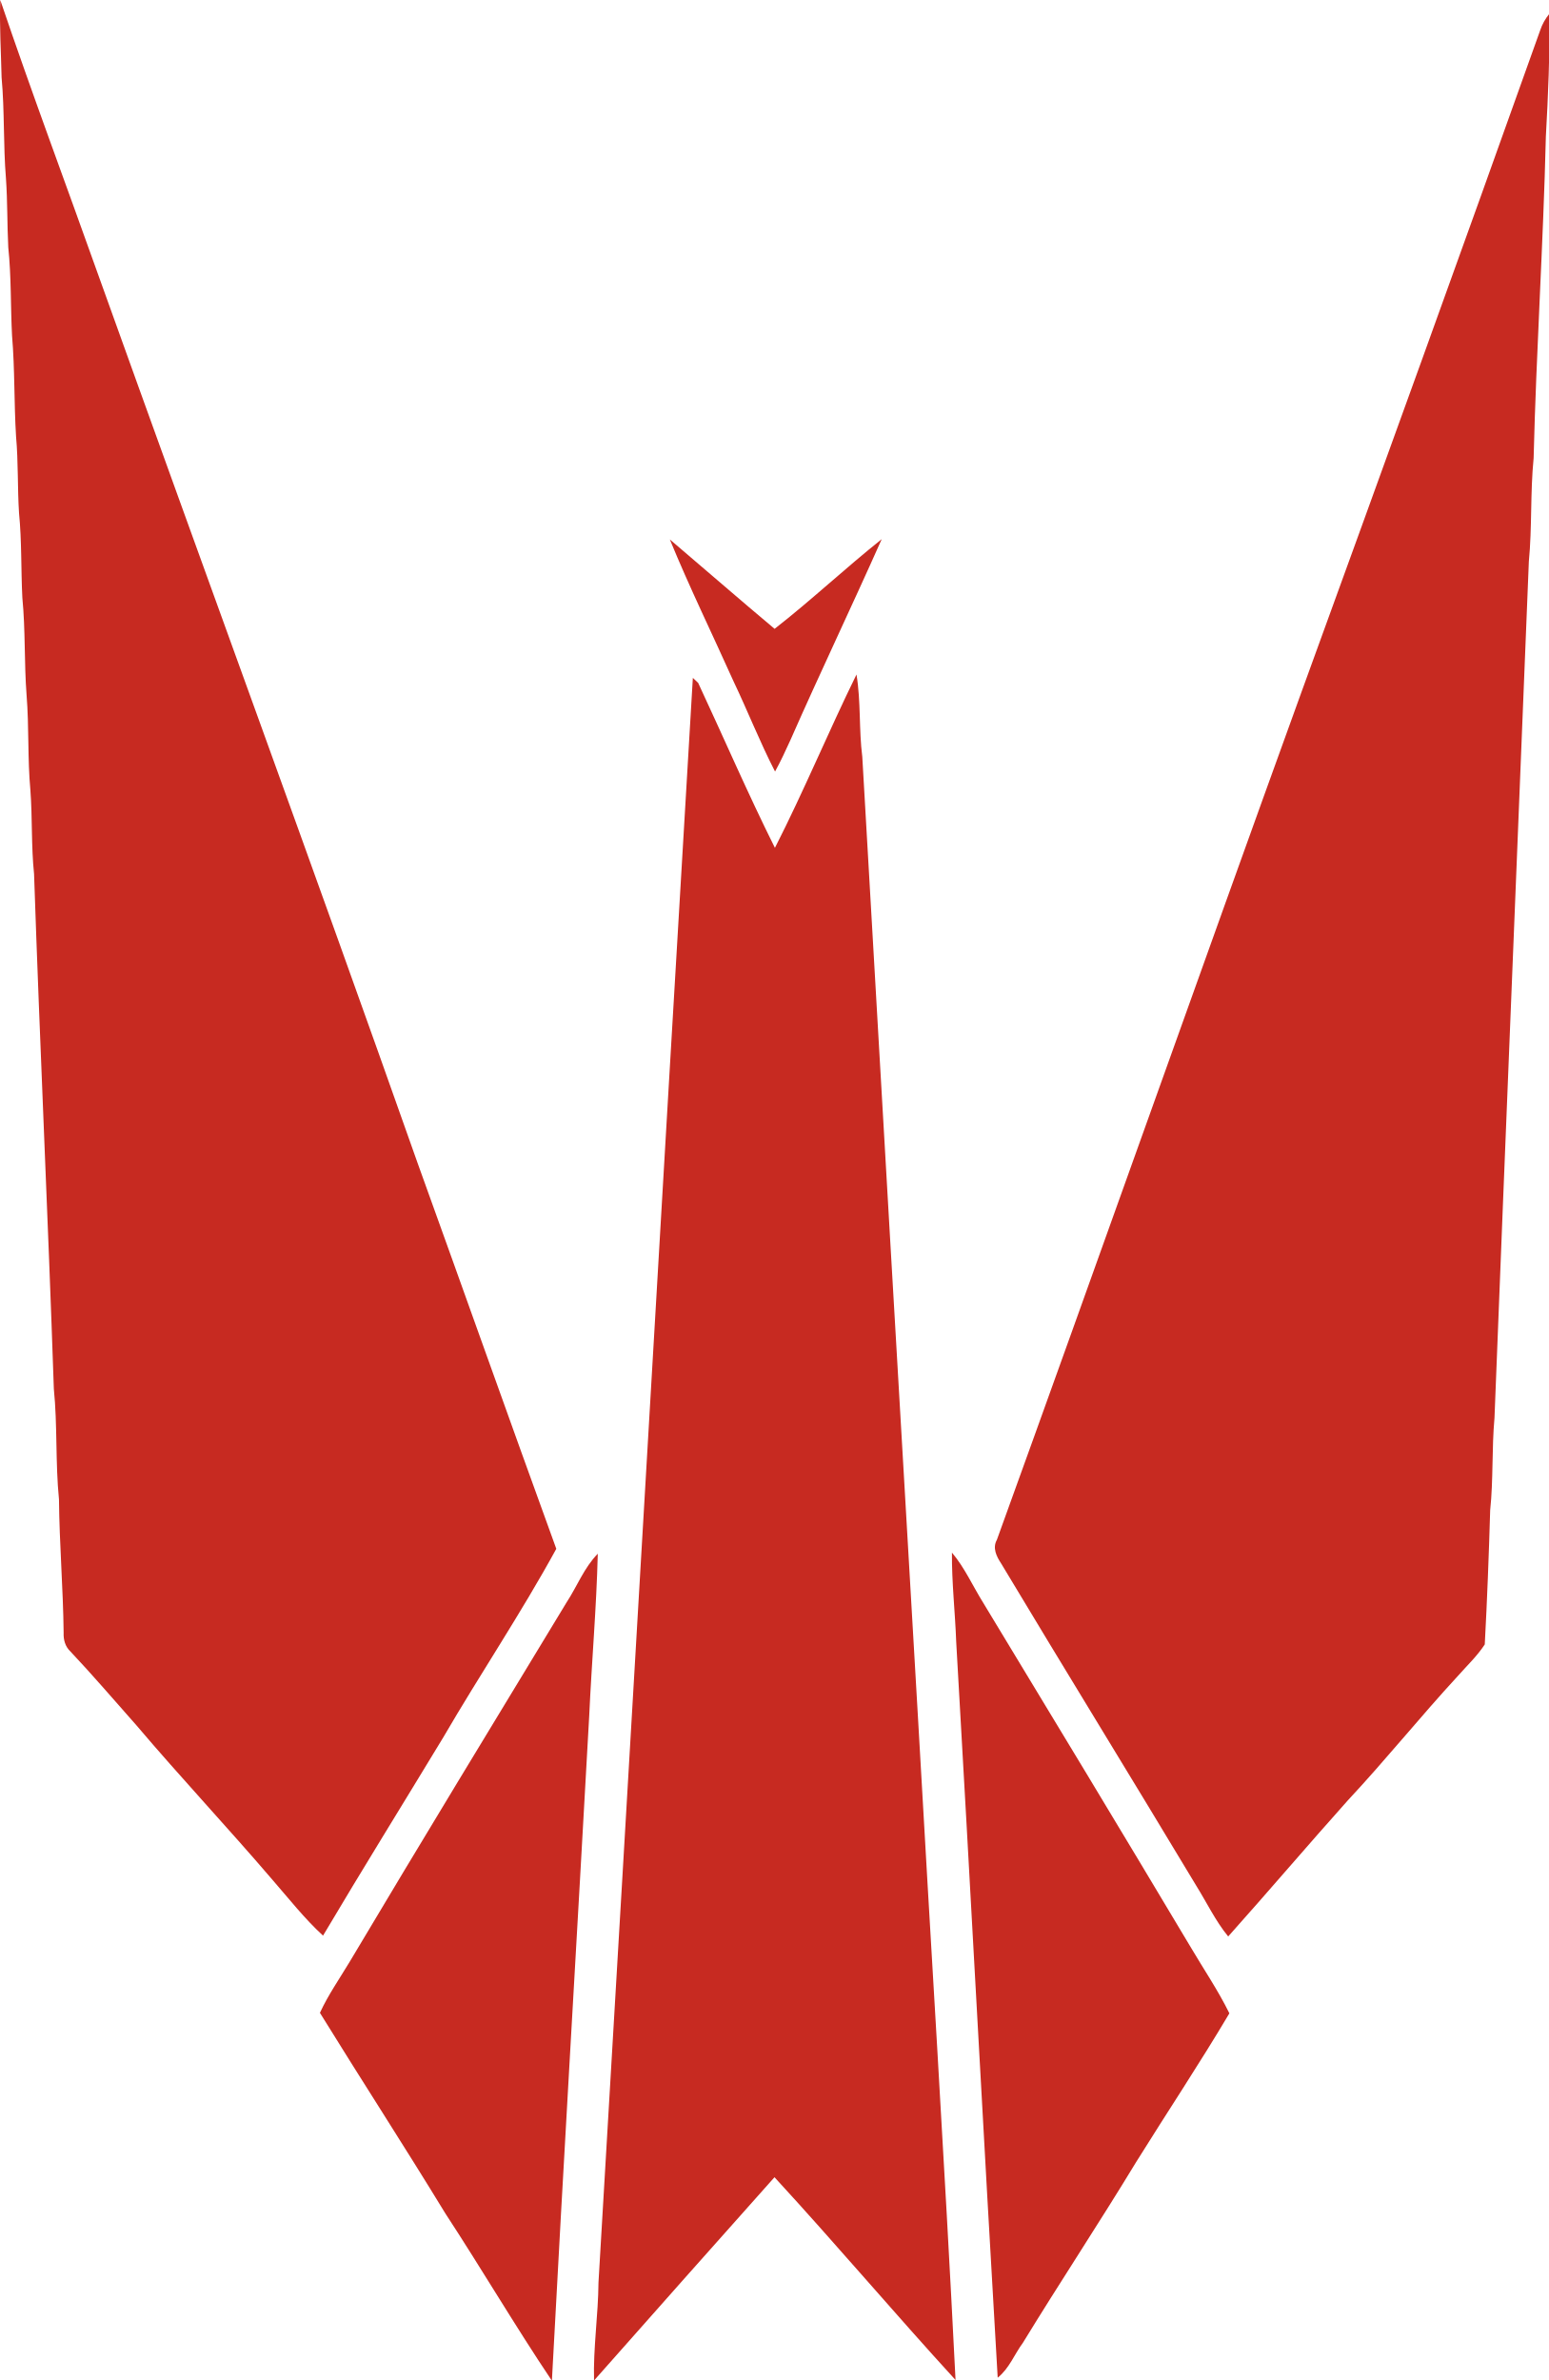
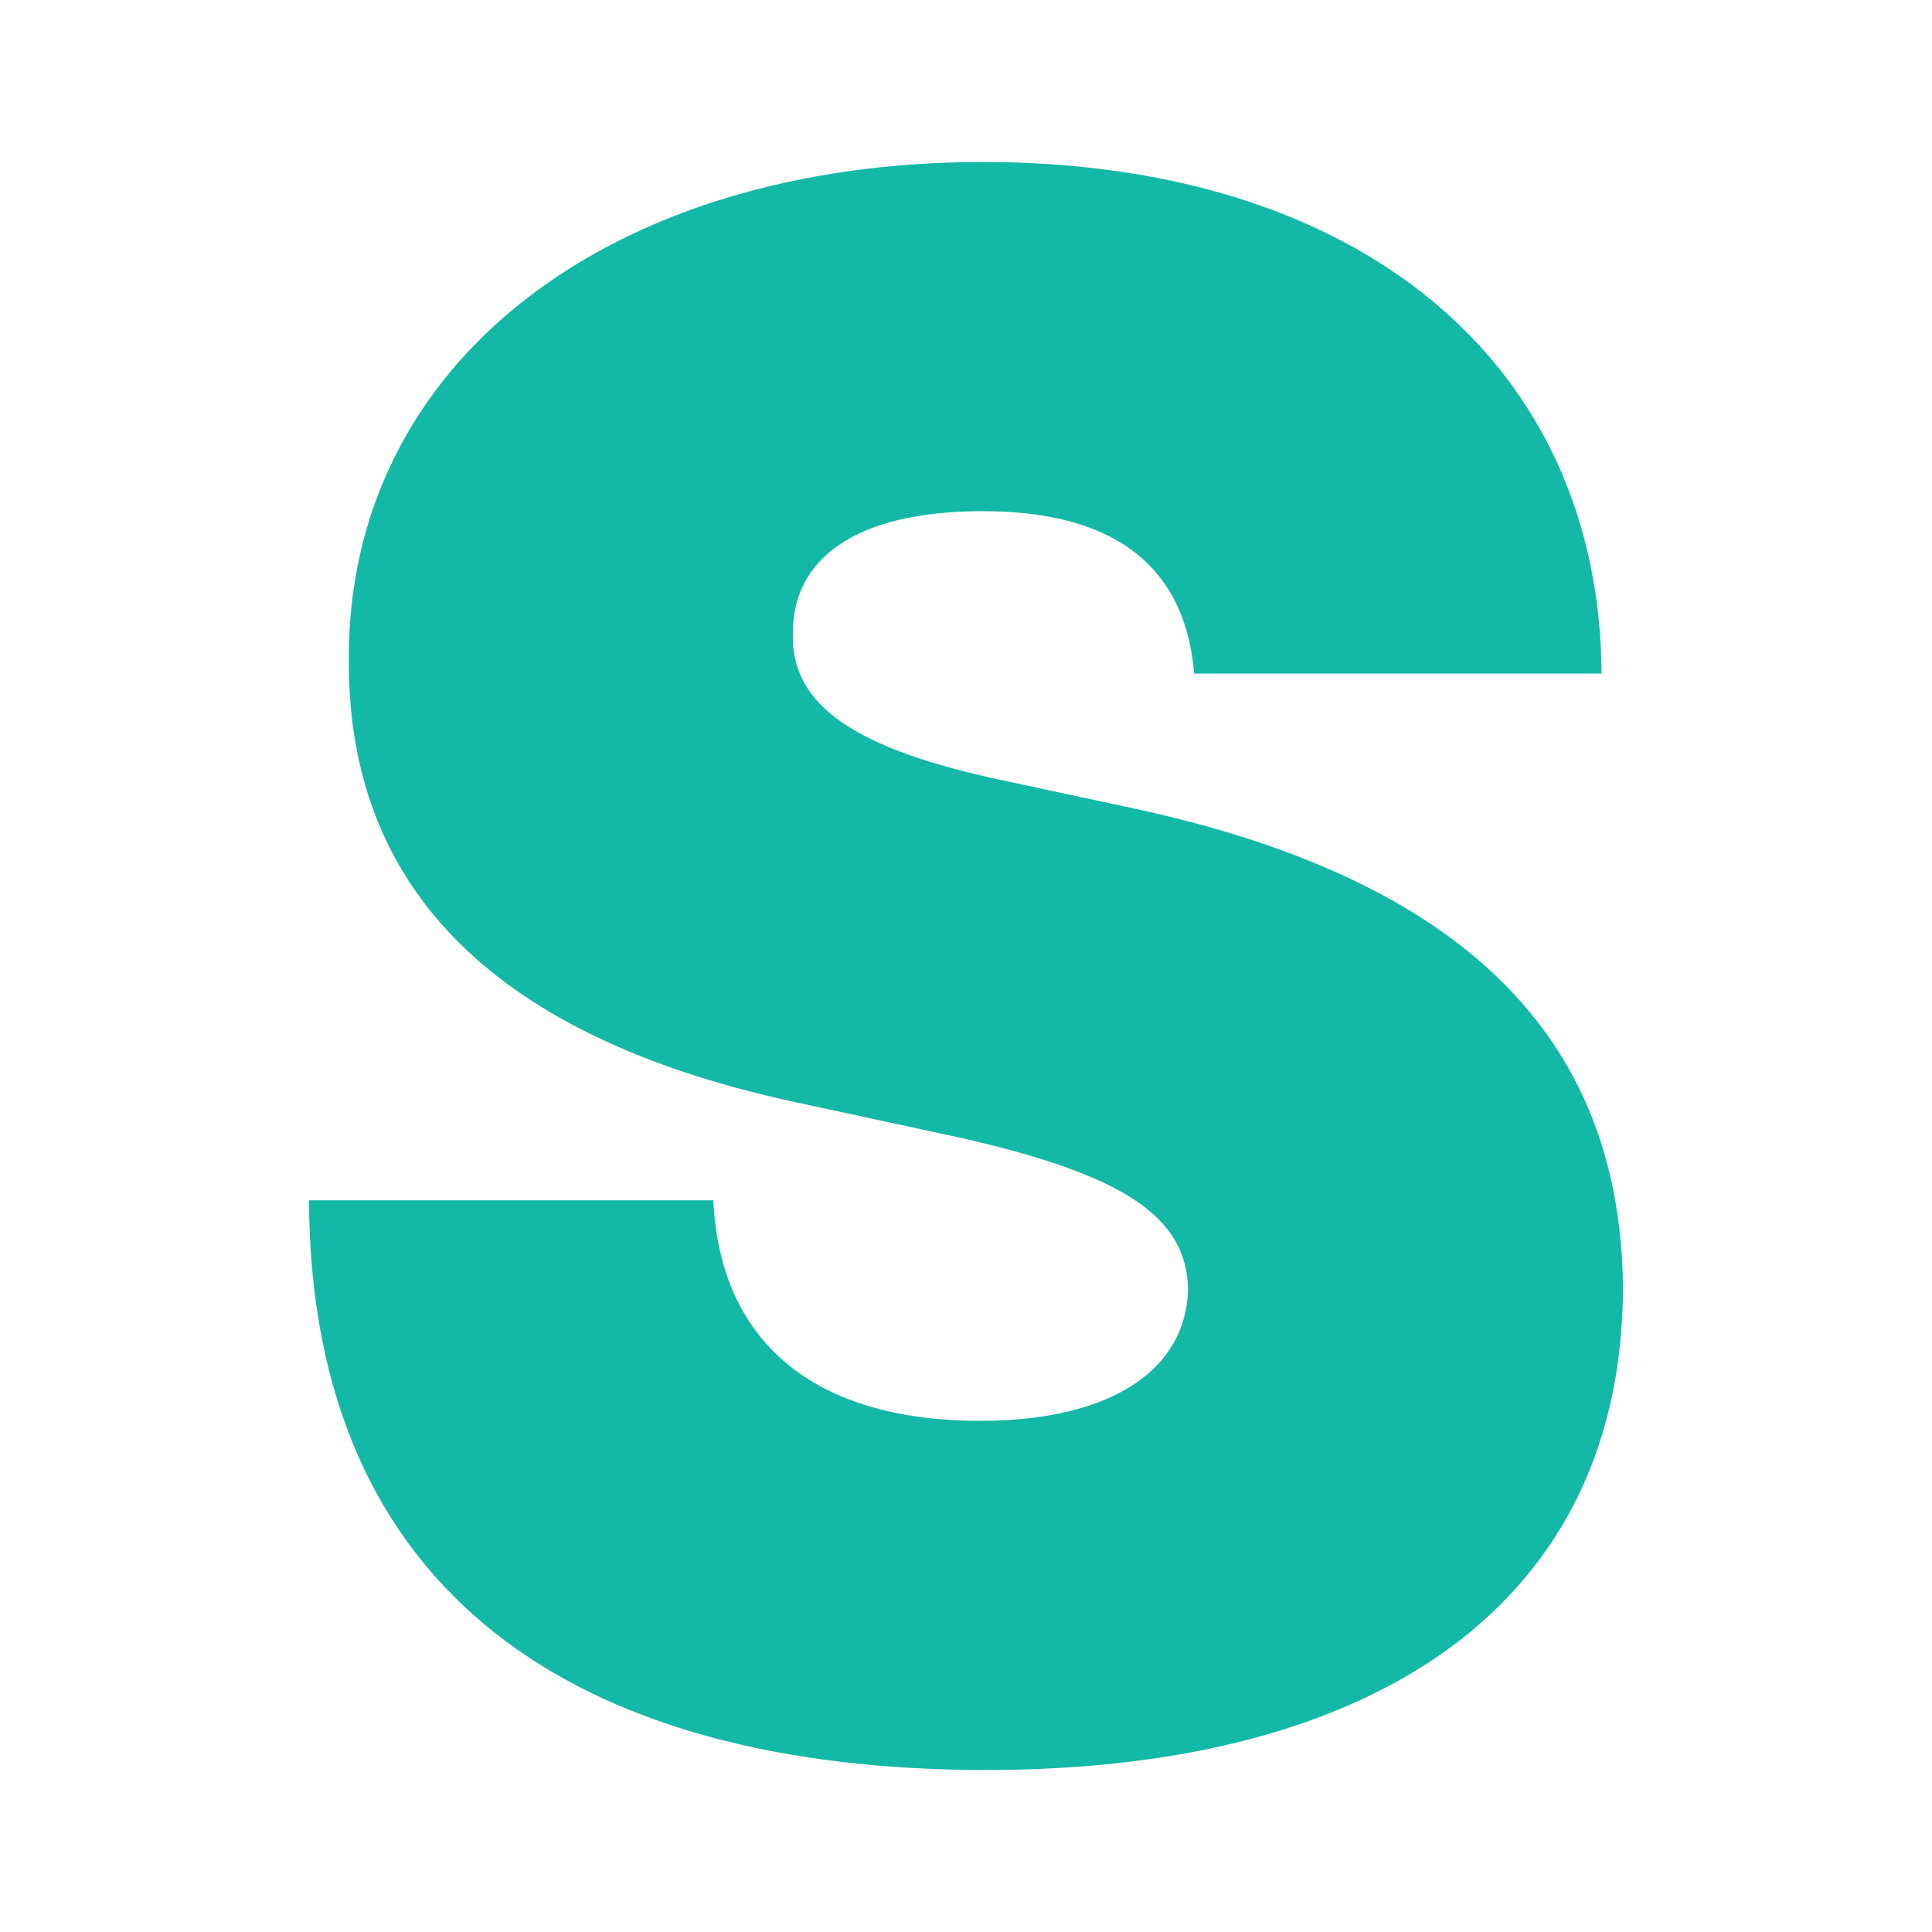
- <svg xmlns="http://www.w3.org/2000/svg" width="443" height="681">
-   <g class="layer">
-     <path d="m0.076,0c9,26.55 18.84,52.81 28.24,79.22c30.33,84.6 61.3,168.97 91.22,253.72c13.25,36.73 26.29,73.53 39.63,110.23c-10.08,18.43 -21.82,35.89 -32.39,54.04c-11.44,18.89 -23.09,37.65 -34.35,56.64c-5.33,-4.89 -9.8,-10.61 -14.54,-16.05c-12.73,-14.88 -26.15,-29.16 -38.82,-44.09c-6.28,-7.08 -12.43,-14.29 -18.93,-21.18c-1.49,-1.39 -2.02,-3.38 -1.93,-5.36c-0.14,-12.72 -1.21,-25.4 -1.33,-38.13c-1.05,-10.52 -0.41,-21.13 -1.47,-31.64c-1.66,-49.12 -4,-98.2 -5.66,-147.32c-0.83,-7.97 -0.45,-16 -1.05,-23.98c-0.83,-9.03 -0.36,-18.13 -1.09,-27.17c-0.71,-9.28 -0.3,-18.61 -1.21,-27.88c-0.41,-8.08 -0.15,-16.19 -0.95,-24.24c-0.47,-7.29 -0.19,-14.6 -0.85,-21.88c-0.6,-9.62 -0.33,-19.28 -1.15,-28.89c-0.43,-8.42 -0.2,-16.87 -1.08,-25.27c-0.33,-6.55 -0.2,-13.12 -0.66,-19.67c-0.79,-9.63 -0.37,-19.32 -1.25,-28.95c-0.16,-7.38 -0.64,-14.77 -0.38,-22.15z" fill="#c72a21" id="svg_3" />
-     <path d="m440.686,8.63c0.57,-1.69 1.42,-3.22 2.55,-4.6c0.24,11.68 -0.29,23.38 -0.94,35.04c-0.73,30.7 -2.75,61.33 -3.5,92.02c-0.98,9.85 -0.42,19.77 -1.37,29.62c-3.25,81.67 -6.64,163.35 -9.83,245.03c-0.8,8.77 -0.3,17.6 -1.23,26.36c-0.38,12.82 -0.86,25.64 -1.55,38.43c-2.18,3.34 -5.12,6.1 -7.75,9.08c-10.72,11.63 -20.63,23.98 -31.42,35.53c-11.53,12.89 -22.72,26.06 -34.24,38.95c-3.65,-4.46 -6.13,-9.71 -9.17,-14.58c-18.5,-30.79 -37.34,-61.38 -55.82,-92.19c-1.32,-2 -2.5,-4.41 -1.19,-6.73c29.27,-80.86 57.94,-161.94 87.23,-242.8c22.91,-62.99 45.73,-126.02 68.23,-189.16z" fill="#c72a21" id="svg_4" />
-     <path d="m191.646,154.35c10.01,8.5 19.91,17.15 29.98,25.58c10.51,-8.2 20.23,-17.36 30.65,-25.66c-8.56,19.24 -17.64,38.23 -26.13,57.5c-1.38,3.04 -2.79,6.07 -4.39,9c-4.36,-8.47 -7.84,-17.36 -11.94,-25.95c-6.05,-13.49 -12.55,-26.79 -18.17,-40.47z" fill="#c72a21" id="svg_5" />
-     <path d="m221.716,242.6c8.3,-16.28 15.29,-33.2 23.34,-49.6c1.29,7.8 0.66,15.73 1.66,23.56c5.3,91.85 10.58,183.69 15.97,275.54c3.53,62.97 7.56,125.91 10.71,188.9c-17.5,-19.12 -34.25,-38.95 -51.8,-58.02c-17.24,19.36 -34.48,38.73 -51.63,58.16c-0.26,-9.38 1.2,-18.68 1.27,-28.04c9.08,-153.04 17.9,-306.09 27,-459.14c0.38,0.36 1.14,1.08 1.52,1.44c7.33,15.72 14.22,31.67 21.96,47.2z" fill="#c72a21" id="svg_6" />
-     <path d="m272.366,444.25c3.62,4.28 5.9,9.46 8.85,14.2c19.88,32.82 39.74,65.65 59.4,98.6c3.73,6.33 7.88,12.43 11.13,19.03c-8.54,14.4 -17.82,28.34 -26.67,42.55c-10.55,17.39 -21.78,34.35 -32.4,51.71c-2.44,3.3 -3.93,7.39 -7.22,10c-4.12,-70.18 -7.81,-140.37 -11.87,-210.55c-0.31,-8.52 -1.29,-17.02 -1.22,-25.54z" fill="#c72a21" id="svg_7" />
-     <path d="m162.076,458.55c3.04,-4.63 5.04,-9.98 8.96,-13.98c-0.38,15.47 -1.74,30.89 -2.45,46.35c-3.51,63.44 -7.32,126.85 -10.68,190.29c-10.54,-15.71 -20.13,-32.05 -30.49,-47.88c-11.75,-19.27 -24.03,-38.19 -35.88,-57.39c2.35,-5.1 5.57,-9.72 8.46,-14.52c20.49,-34.42 41.32,-68.62 62.08,-102.87z" fill="#c72a21" id="svg_8" />
+ <svg xmlns="http://www.w3.org/2000/svg" width="100%" height="100%" viewBox="0 0 1000 1000" version="1.1" xml:space="preserve" style="fill-rule:evenodd;clip-rule:evenodd;stroke-linejoin:round;stroke-miterlimit:2;">
+   <g transform="matrix(3.72028,0,0,3.72028,-1546.19,-776.523)">
+     <path d="M581.756,302.43L638.432,302.43C638.218,259.604 605.193,231.266 552.353,231.266C500.471,231.266 463.824,259.178 464.144,300.726C464.037,334.816 487.688,353.779 526.359,362.089L548.092,366.776C572.381,372.103 580.691,378.175 580.904,388.083C580.691,398.842 570.89,406.406 551.927,406.406C529.235,406.406 515.812,395.753 514.853,375.725L458.604,375.725C458.817,430.483 495.891,454.985 552.779,454.985C608.07,454.985 641.201,431.122 641.414,388.083C641.201,354.844 621.386,331.514 573.233,321.18L555.336,317.345C534.669,312.977 525.4,306.905 525.933,296.464C526.039,286.876 534.029,279.845 552.353,279.845C571.529,279.845 580.584,288.261 581.756,302.43Z" style="fill:rgb(20,184,166);fill-rule:nonzero;" />
  </g>
</svg>
